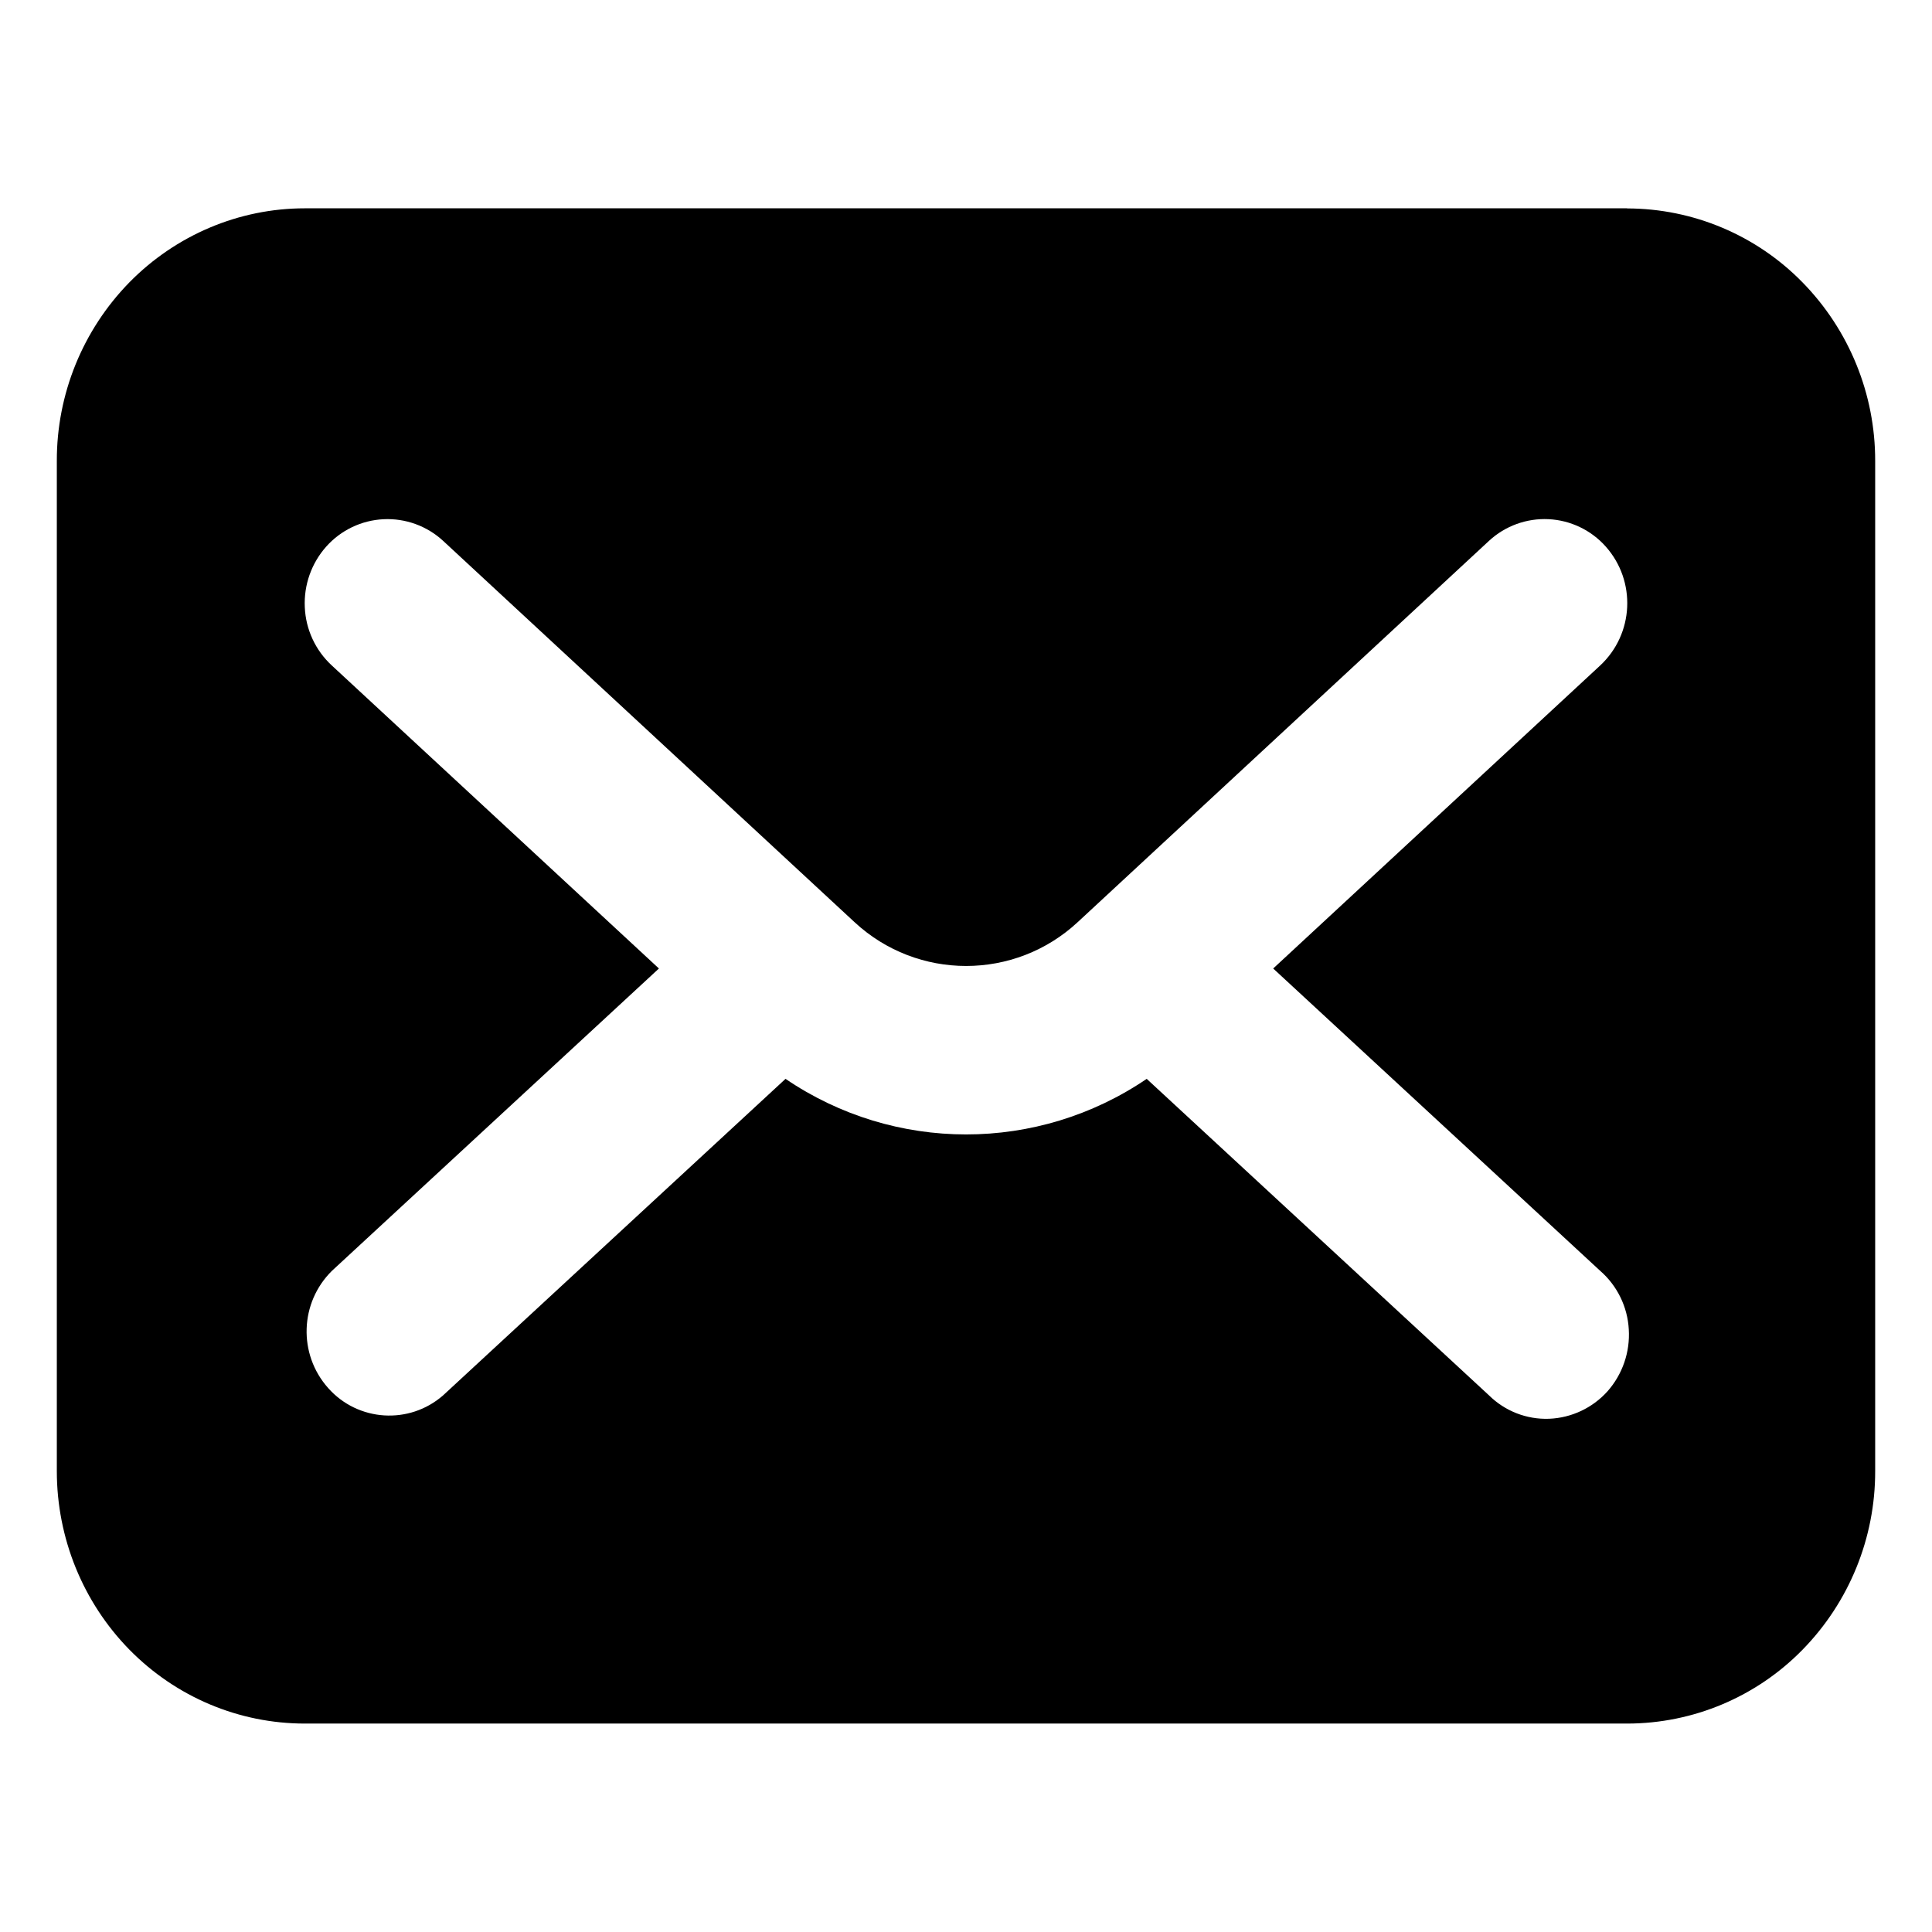
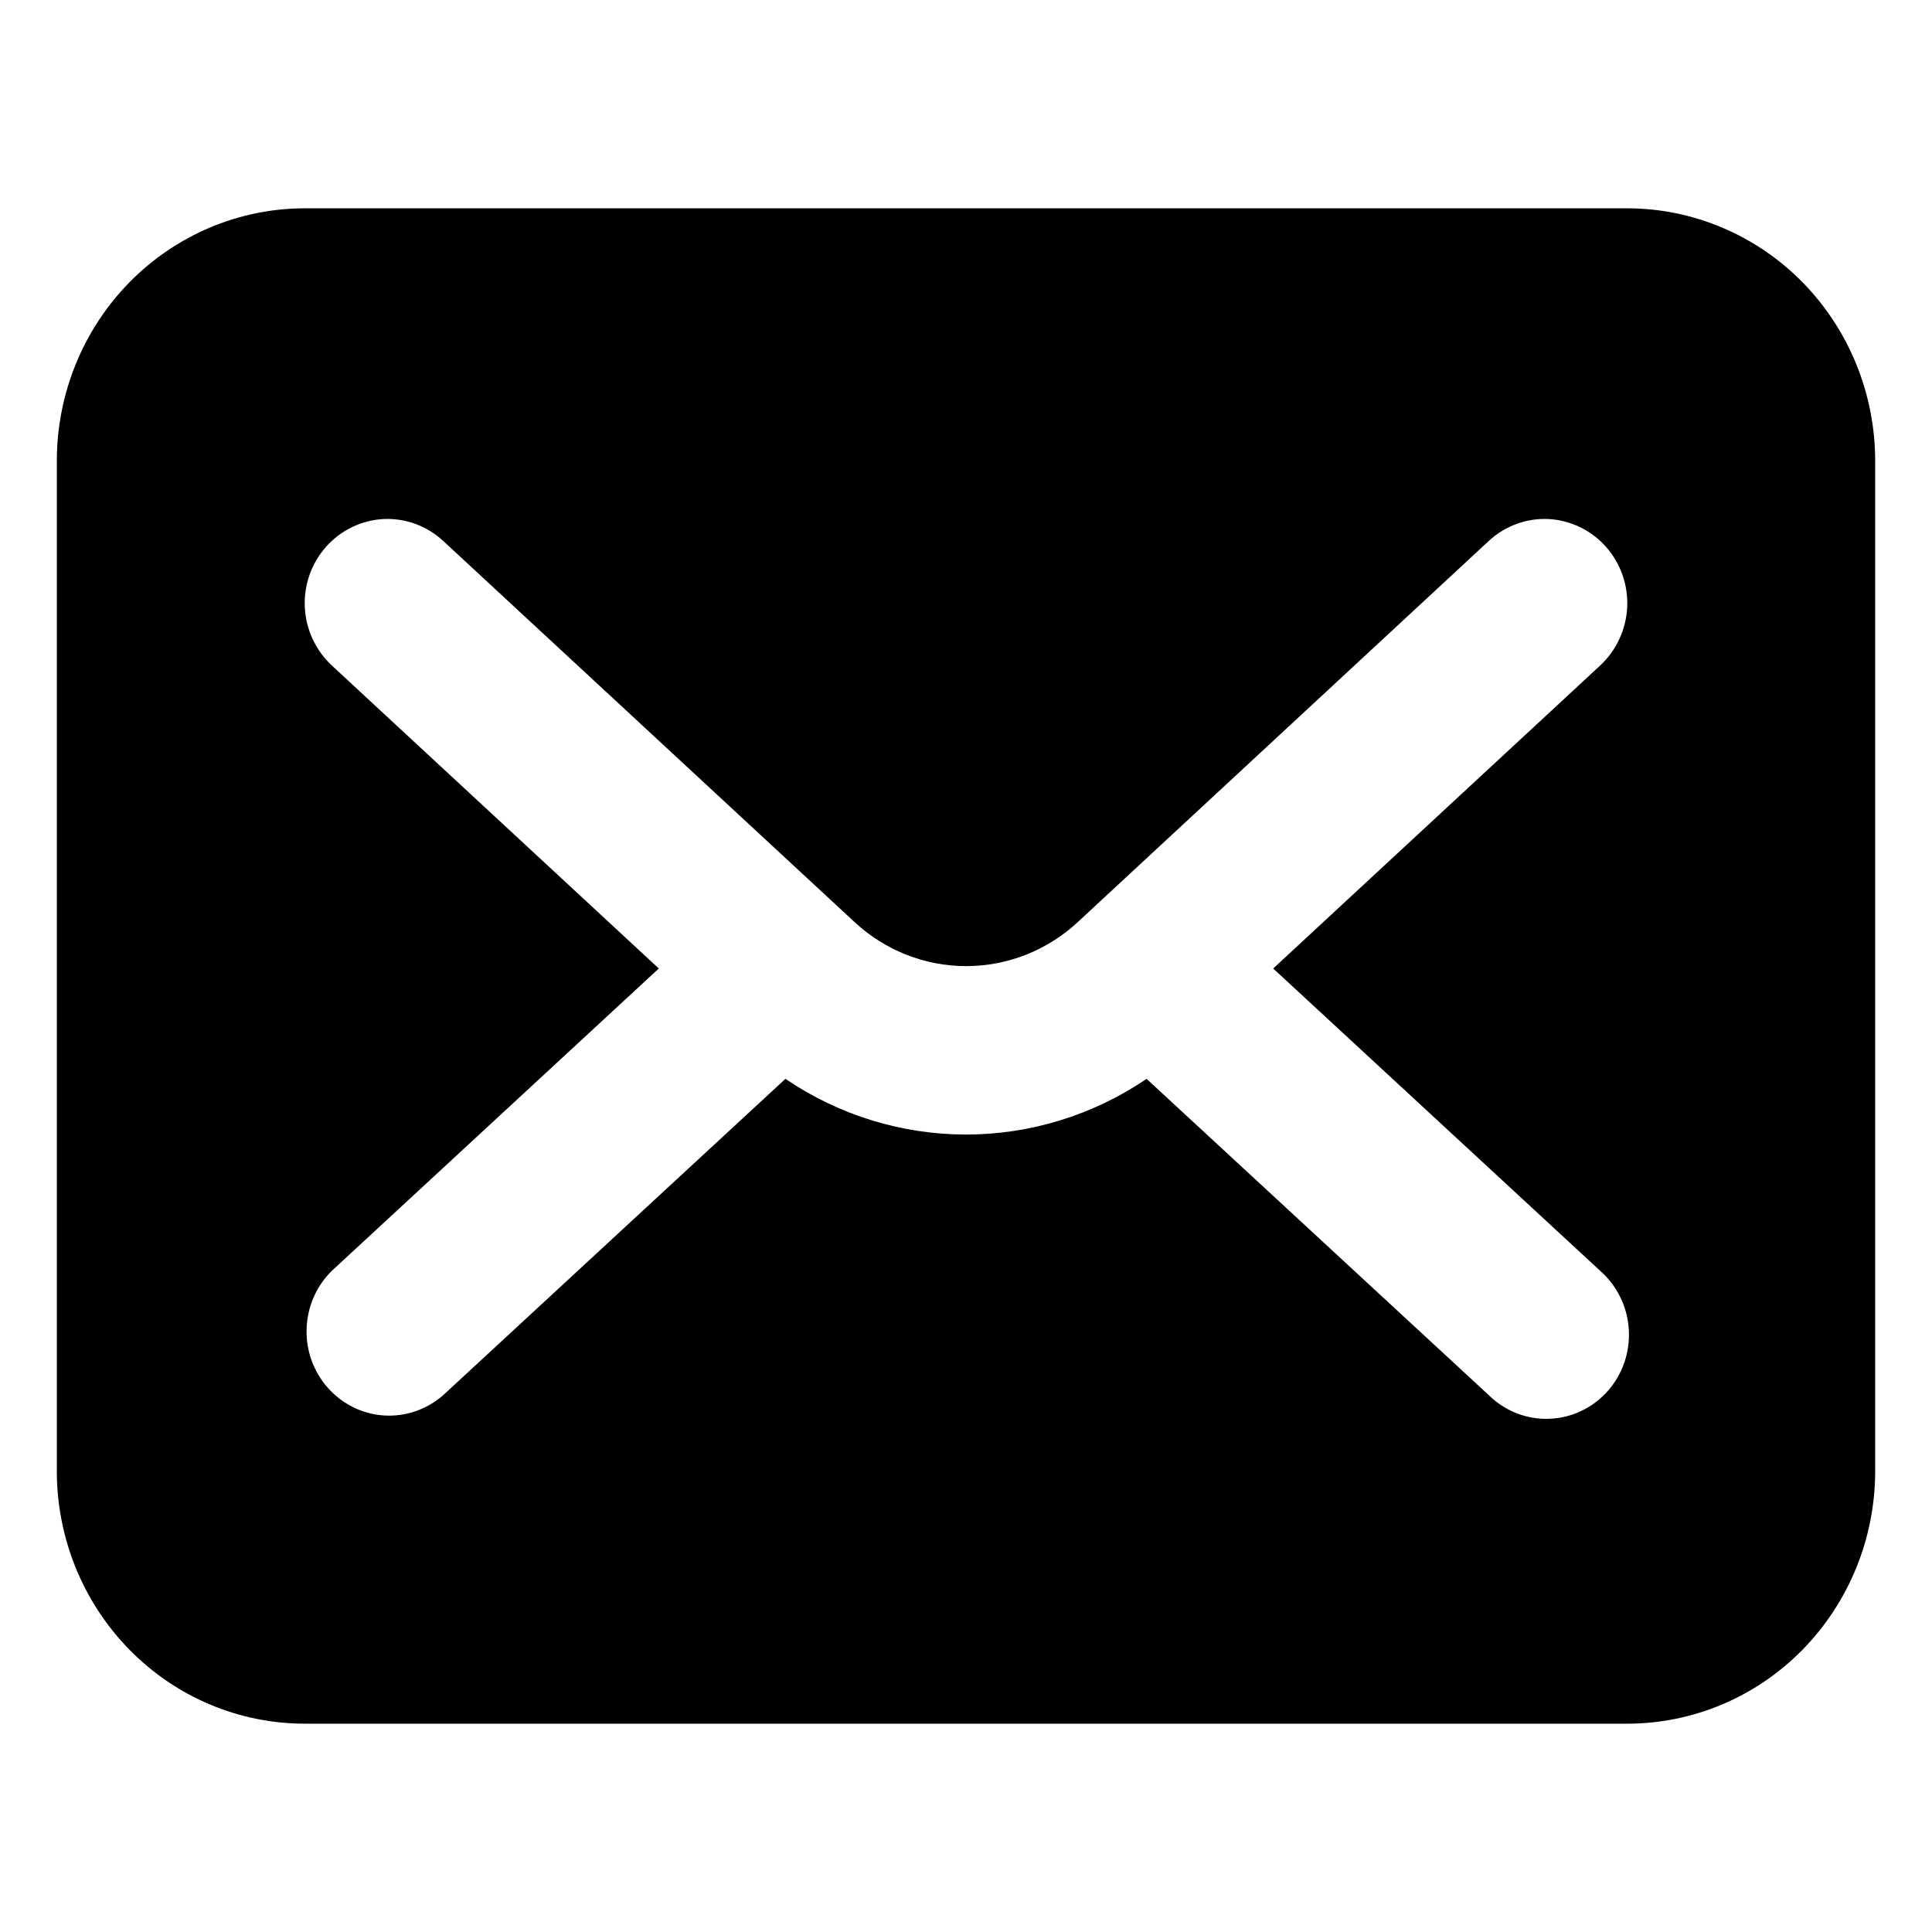
<svg xmlns="http://www.w3.org/2000/svg" width="17" height="17" viewBox="0 0 17 17" fill="none">
-   <path d="M14.318 1.833H2.682c-.579 0-1.134.235-1.543.651A2.24 2.24 0 00.5 4.056v8.889c0 .589.23 1.154.639 1.571.41.417.964.65 1.543.65h11.636a2.16 2.16 0 001.543-.65 2.24 2.24 0 00.639-1.571v-8.89a2.24 2.24 0 00-.639-1.57 2.162 2.162 0 00-1.543-.651zm-.238 9.349a.737.737 0 01.252.516.753.753 0 01-.187.544.73.73 0 01-.514.242.715.715 0 01-.529-.206L10.09 9.493a2.826 2.826 0 01-3.178 0l-3.013 2.785a.719.719 0 01-1.012-.065.749.749 0 01.034-1.031l2.877-2.66L2.92 5.856a.74.74 0 01-.238-.513.75.75 0 01.189-.534.722.722 0 011.028-.05l3.62 3.355a1.443 1.443 0 001.964 0l3.619-3.355a.72.72 0 011.027.05.75.75 0 01-.049 1.047l-2.877 2.666 2.877 2.66z" fill="currentColor" />
+   <path d="M14.318 1.833L2.682 1.833C2.103 1.833 1.548 2.068 1.139 2.484C0.73 2.901 0.5 3.466 0.5 4.056L0.5 12.945C0.5 13.534 0.73 14.099 1.139 14.516C1.548 14.933 2.103 15.167 2.682 15.167H14.318C14.897 15.167 15.452 14.933 15.861 14.516C16.27 14.099 16.5 13.534 16.5 12.945V4.056C16.5 3.466 16.27 2.901 15.861 2.484C15.452 2.068 14.897 1.833 14.318 1.833ZM14.08 11.182C14.153 11.246 14.214 11.325 14.257 11.414C14.301 11.502 14.326 11.599 14.332 11.698C14.338 11.797 14.325 11.896 14.293 11.989C14.26 12.083 14.21 12.169 14.145 12.242C14.079 12.315 14 12.375 13.912 12.416C13.824 12.458 13.728 12.481 13.631 12.484C13.534 12.488 13.437 12.471 13.346 12.436C13.255 12.4 13.172 12.347 13.102 12.278L10.089 9.493C9.619 9.812 9.066 9.983 8.5 9.983C7.934 9.983 7.381 9.812 6.911 9.493L3.898 12.278C3.754 12.403 3.568 12.467 3.379 12.455C3.19 12.443 3.013 12.356 2.886 12.213C2.759 12.071 2.691 11.883 2.698 11.691C2.704 11.498 2.784 11.315 2.92 11.182L5.797 8.522L2.92 5.856C2.849 5.79 2.792 5.711 2.751 5.623C2.71 5.535 2.687 5.44 2.682 5.343C2.673 5.146 2.741 4.954 2.871 4.809C3.001 4.664 3.182 4.577 3.375 4.567C3.567 4.558 3.756 4.627 3.899 4.759L7.52 8.114C7.788 8.363 8.138 8.501 8.501 8.501C8.865 8.501 9.215 8.363 9.483 8.114L13.101 4.759C13.244 4.627 13.433 4.558 13.625 4.567C13.818 4.577 13.999 4.664 14.129 4.809C14.259 4.954 14.327 5.146 14.318 5.343C14.308 5.539 14.223 5.723 14.08 5.856L11.203 8.522L14.08 11.182Z" fill="currentColor" />
</svg>
